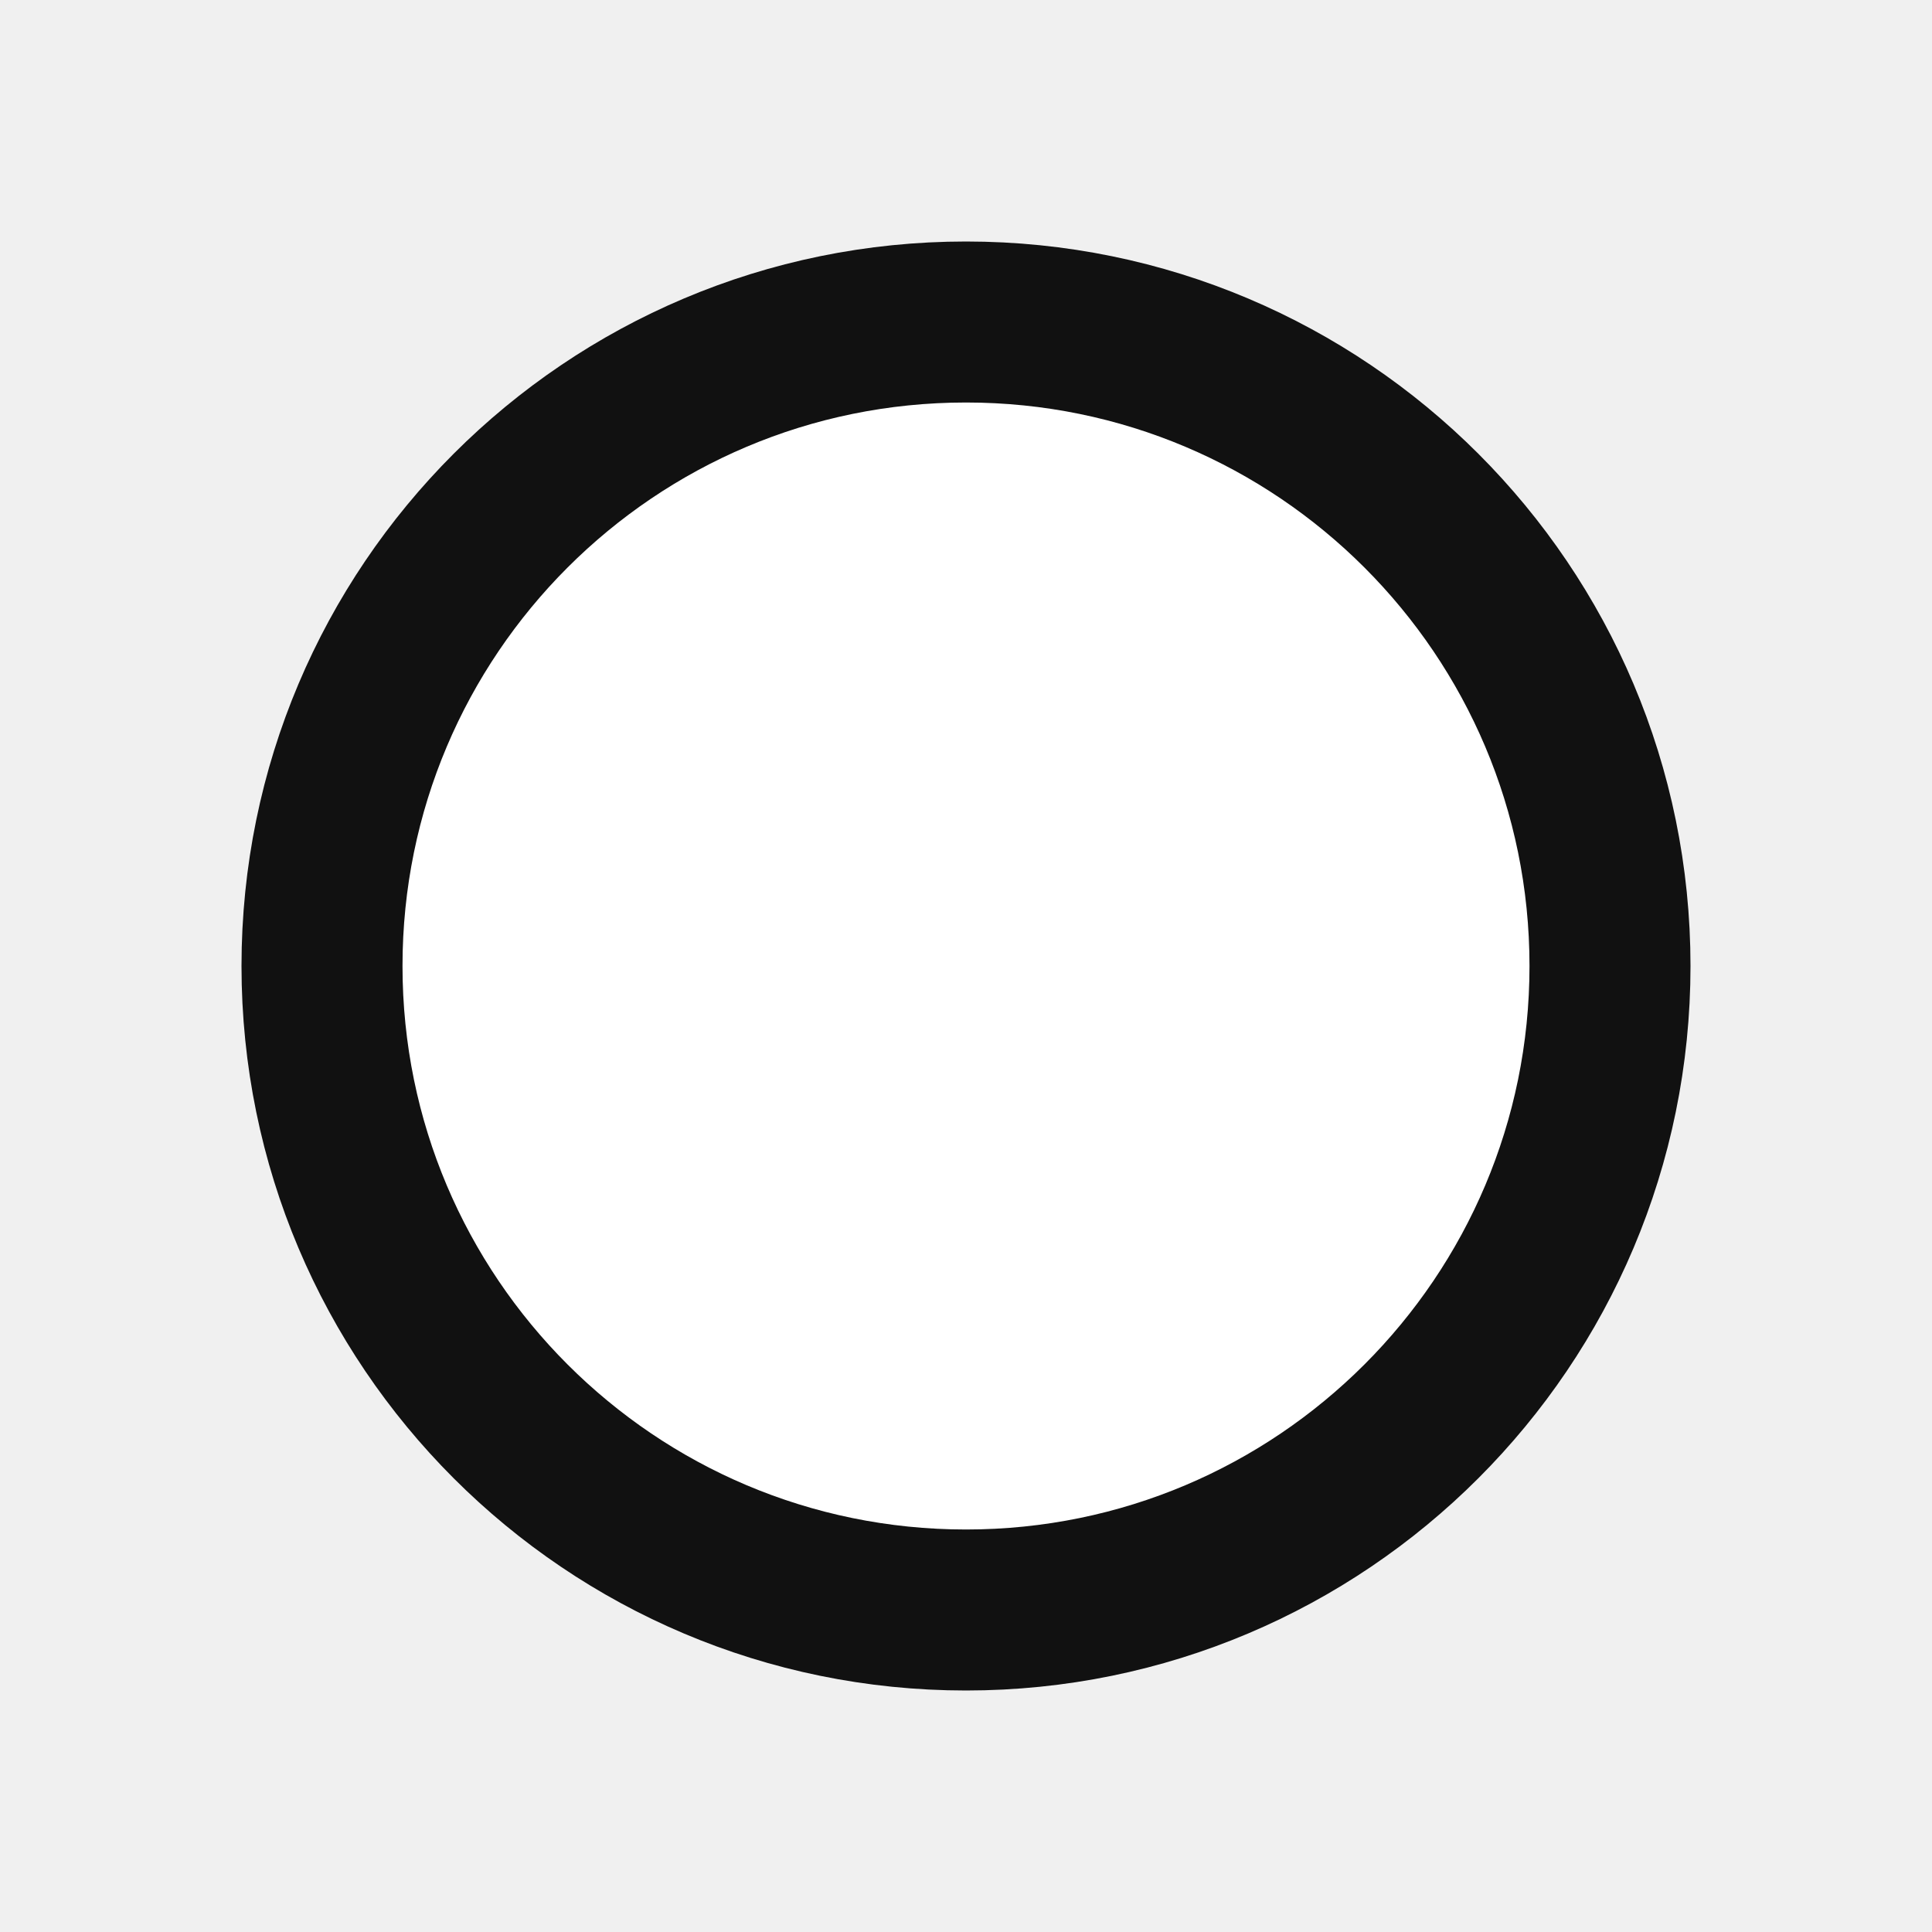
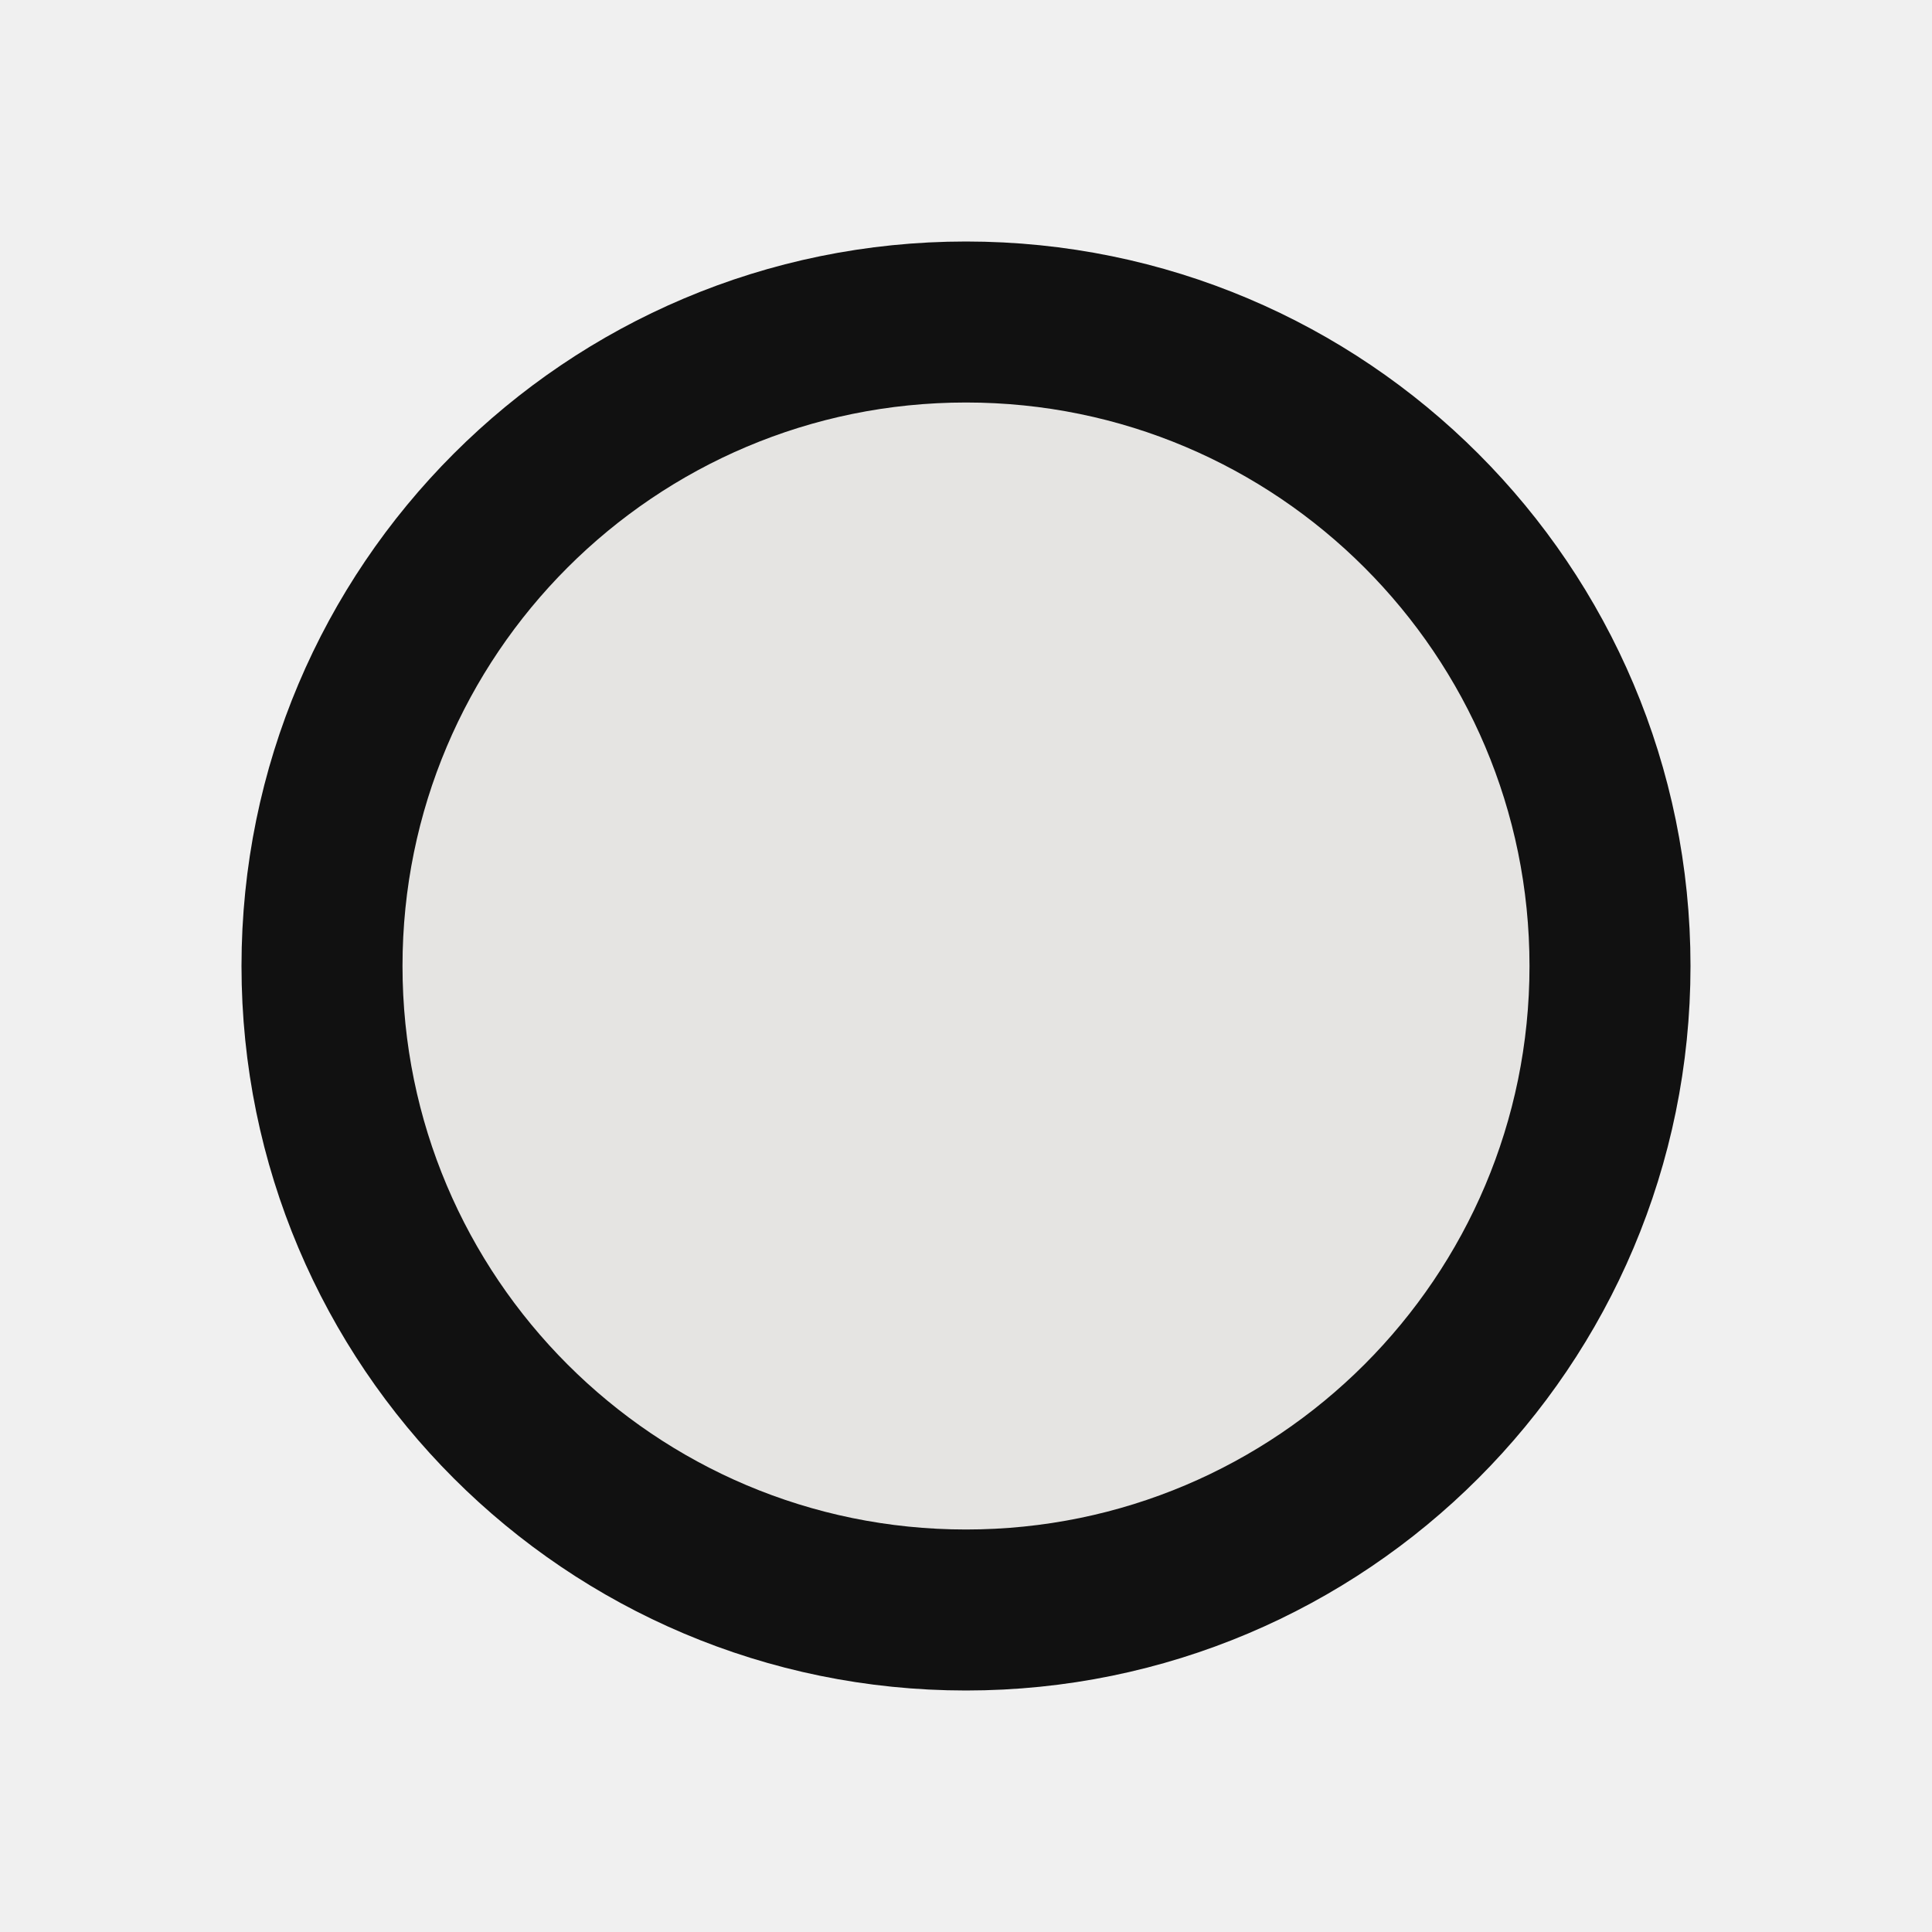
- <svg xmlns="http://www.w3.org/2000/svg" width="20" height="20" viewBox="0 0 24 24" fill="#fff" stroke="#111111" stroke-width="2" stroke-linecap="round" stroke-linejoin="round" class="feather feather-circle">
+ <svg xmlns="http://www.w3.org/2000/svg" width="20" height="20" viewBox="0 0 24 24" fill="#e5e4e2" stroke="#111111" stroke-width="2" stroke-linecap="round" stroke-linejoin="round" class="feather feather-circle">
  <circle cx="12" cy="12" r="8" />
</svg>
